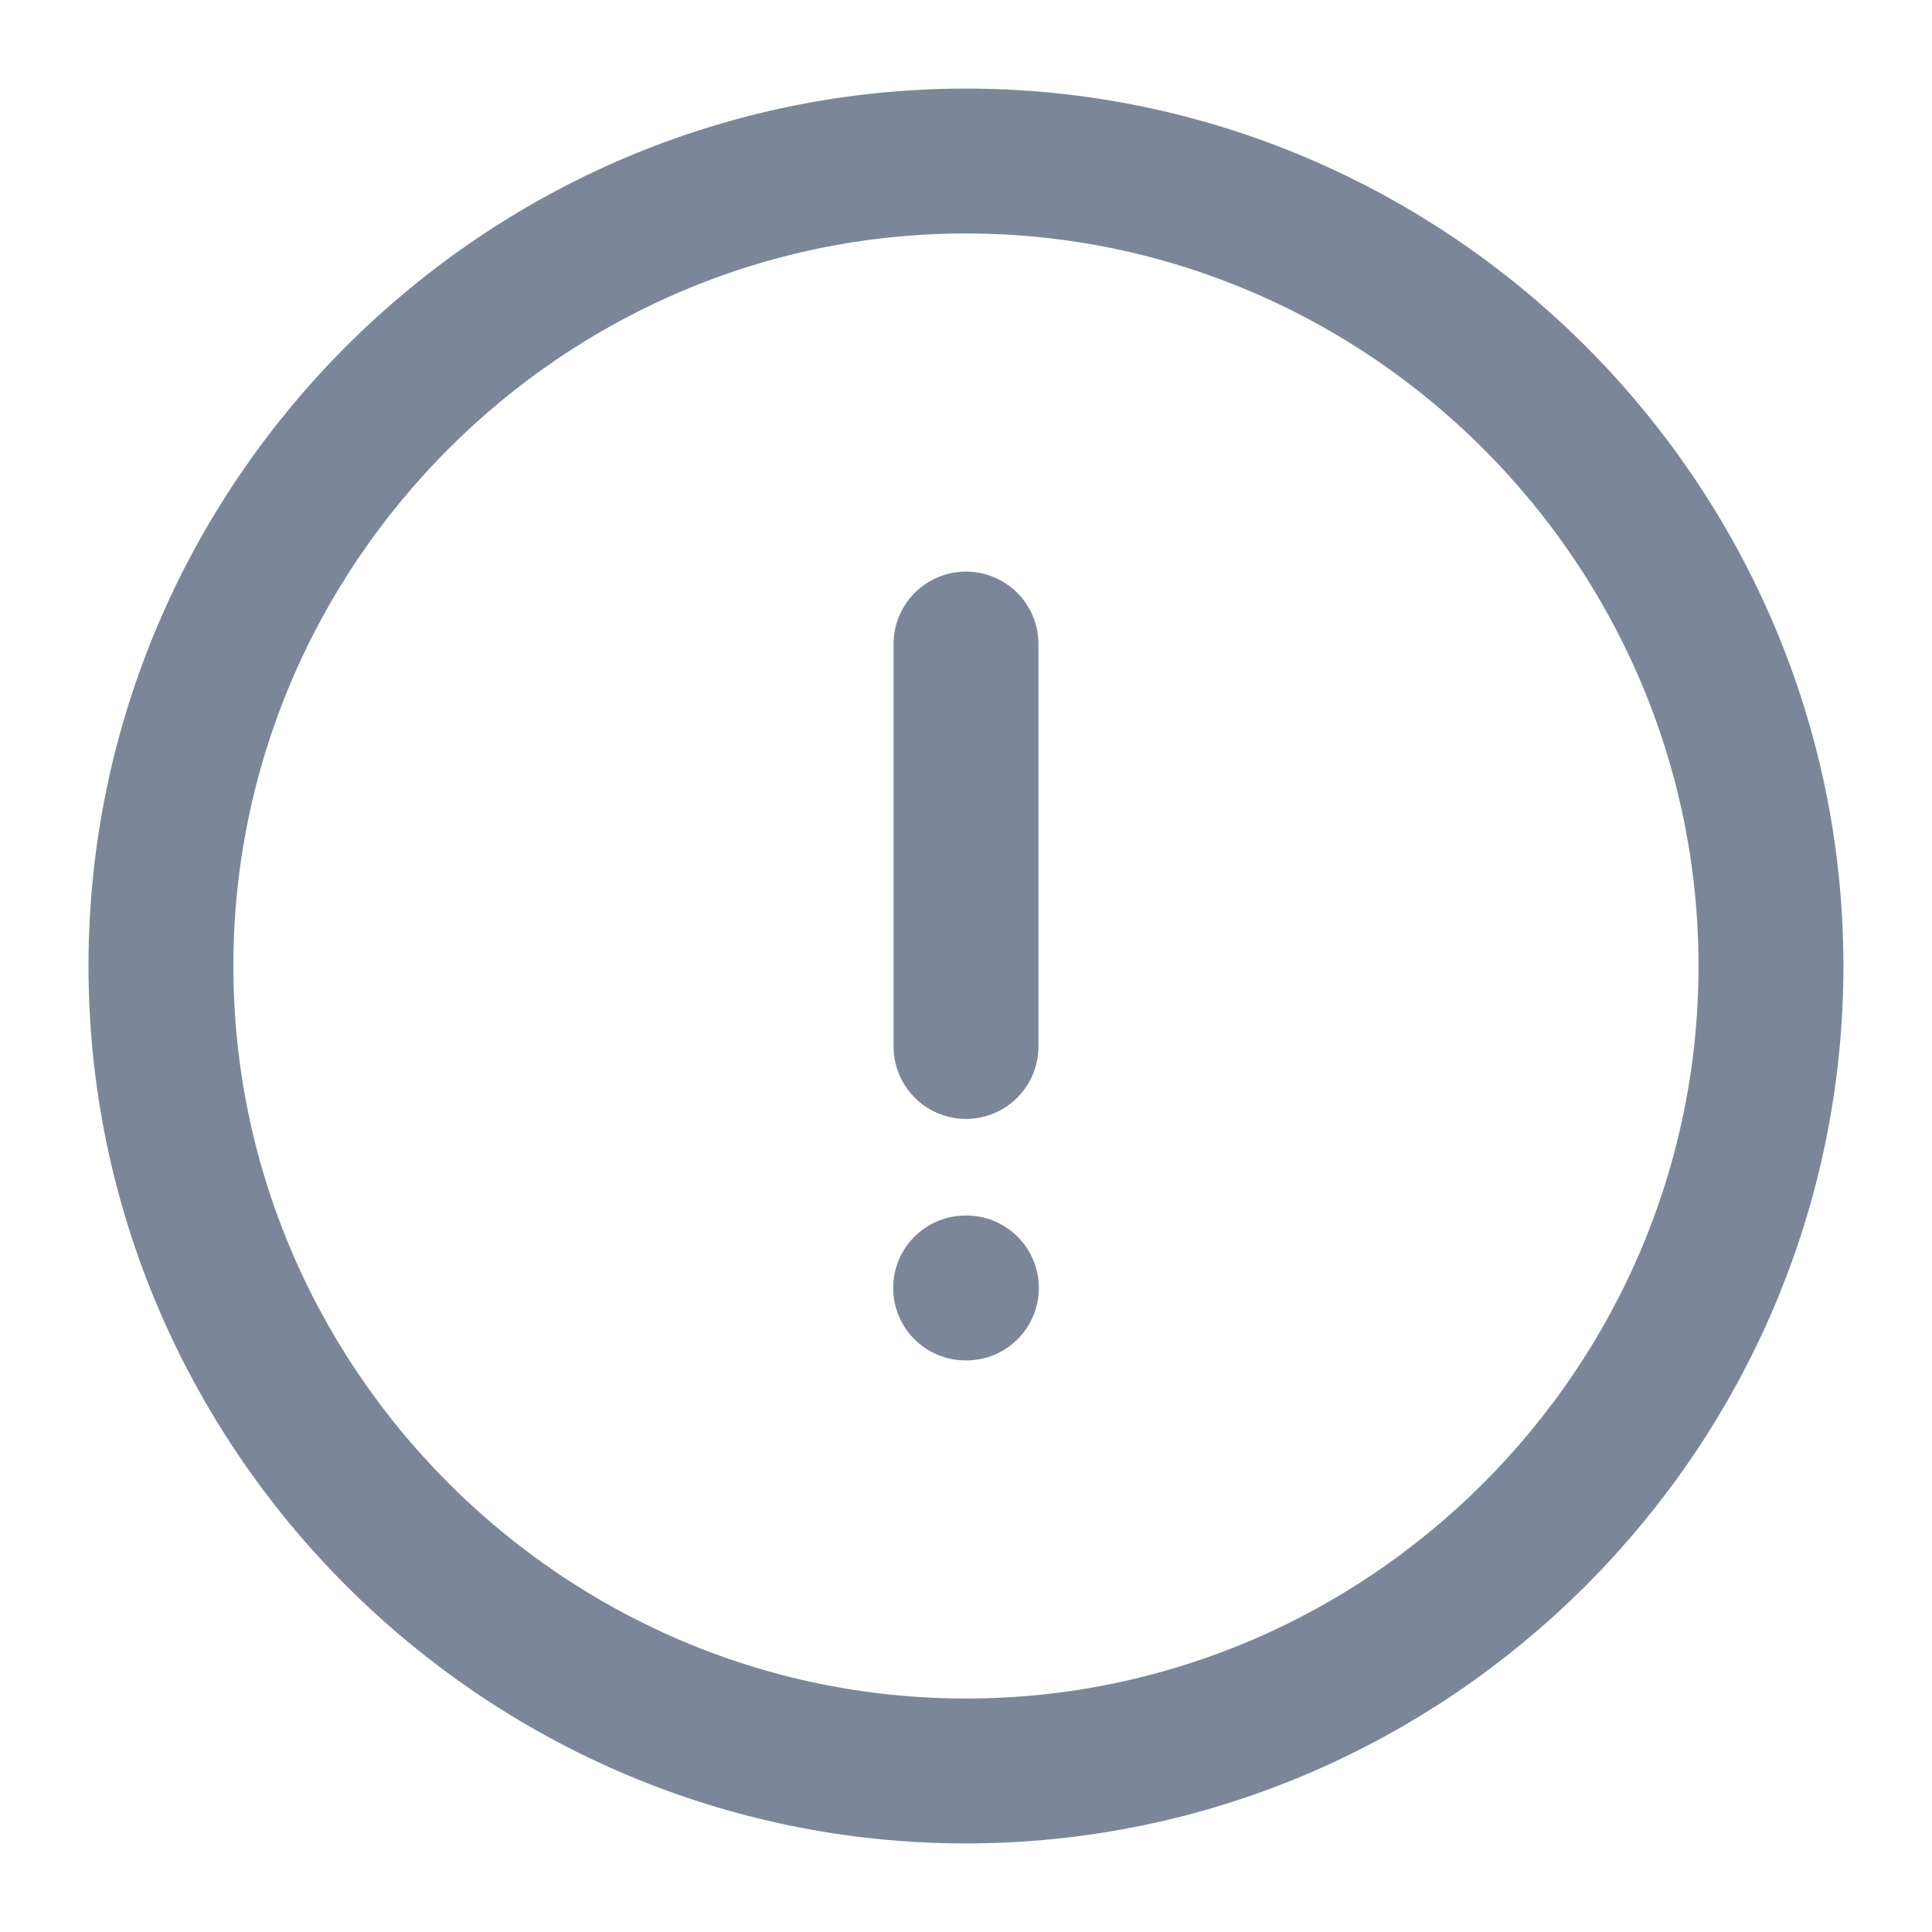
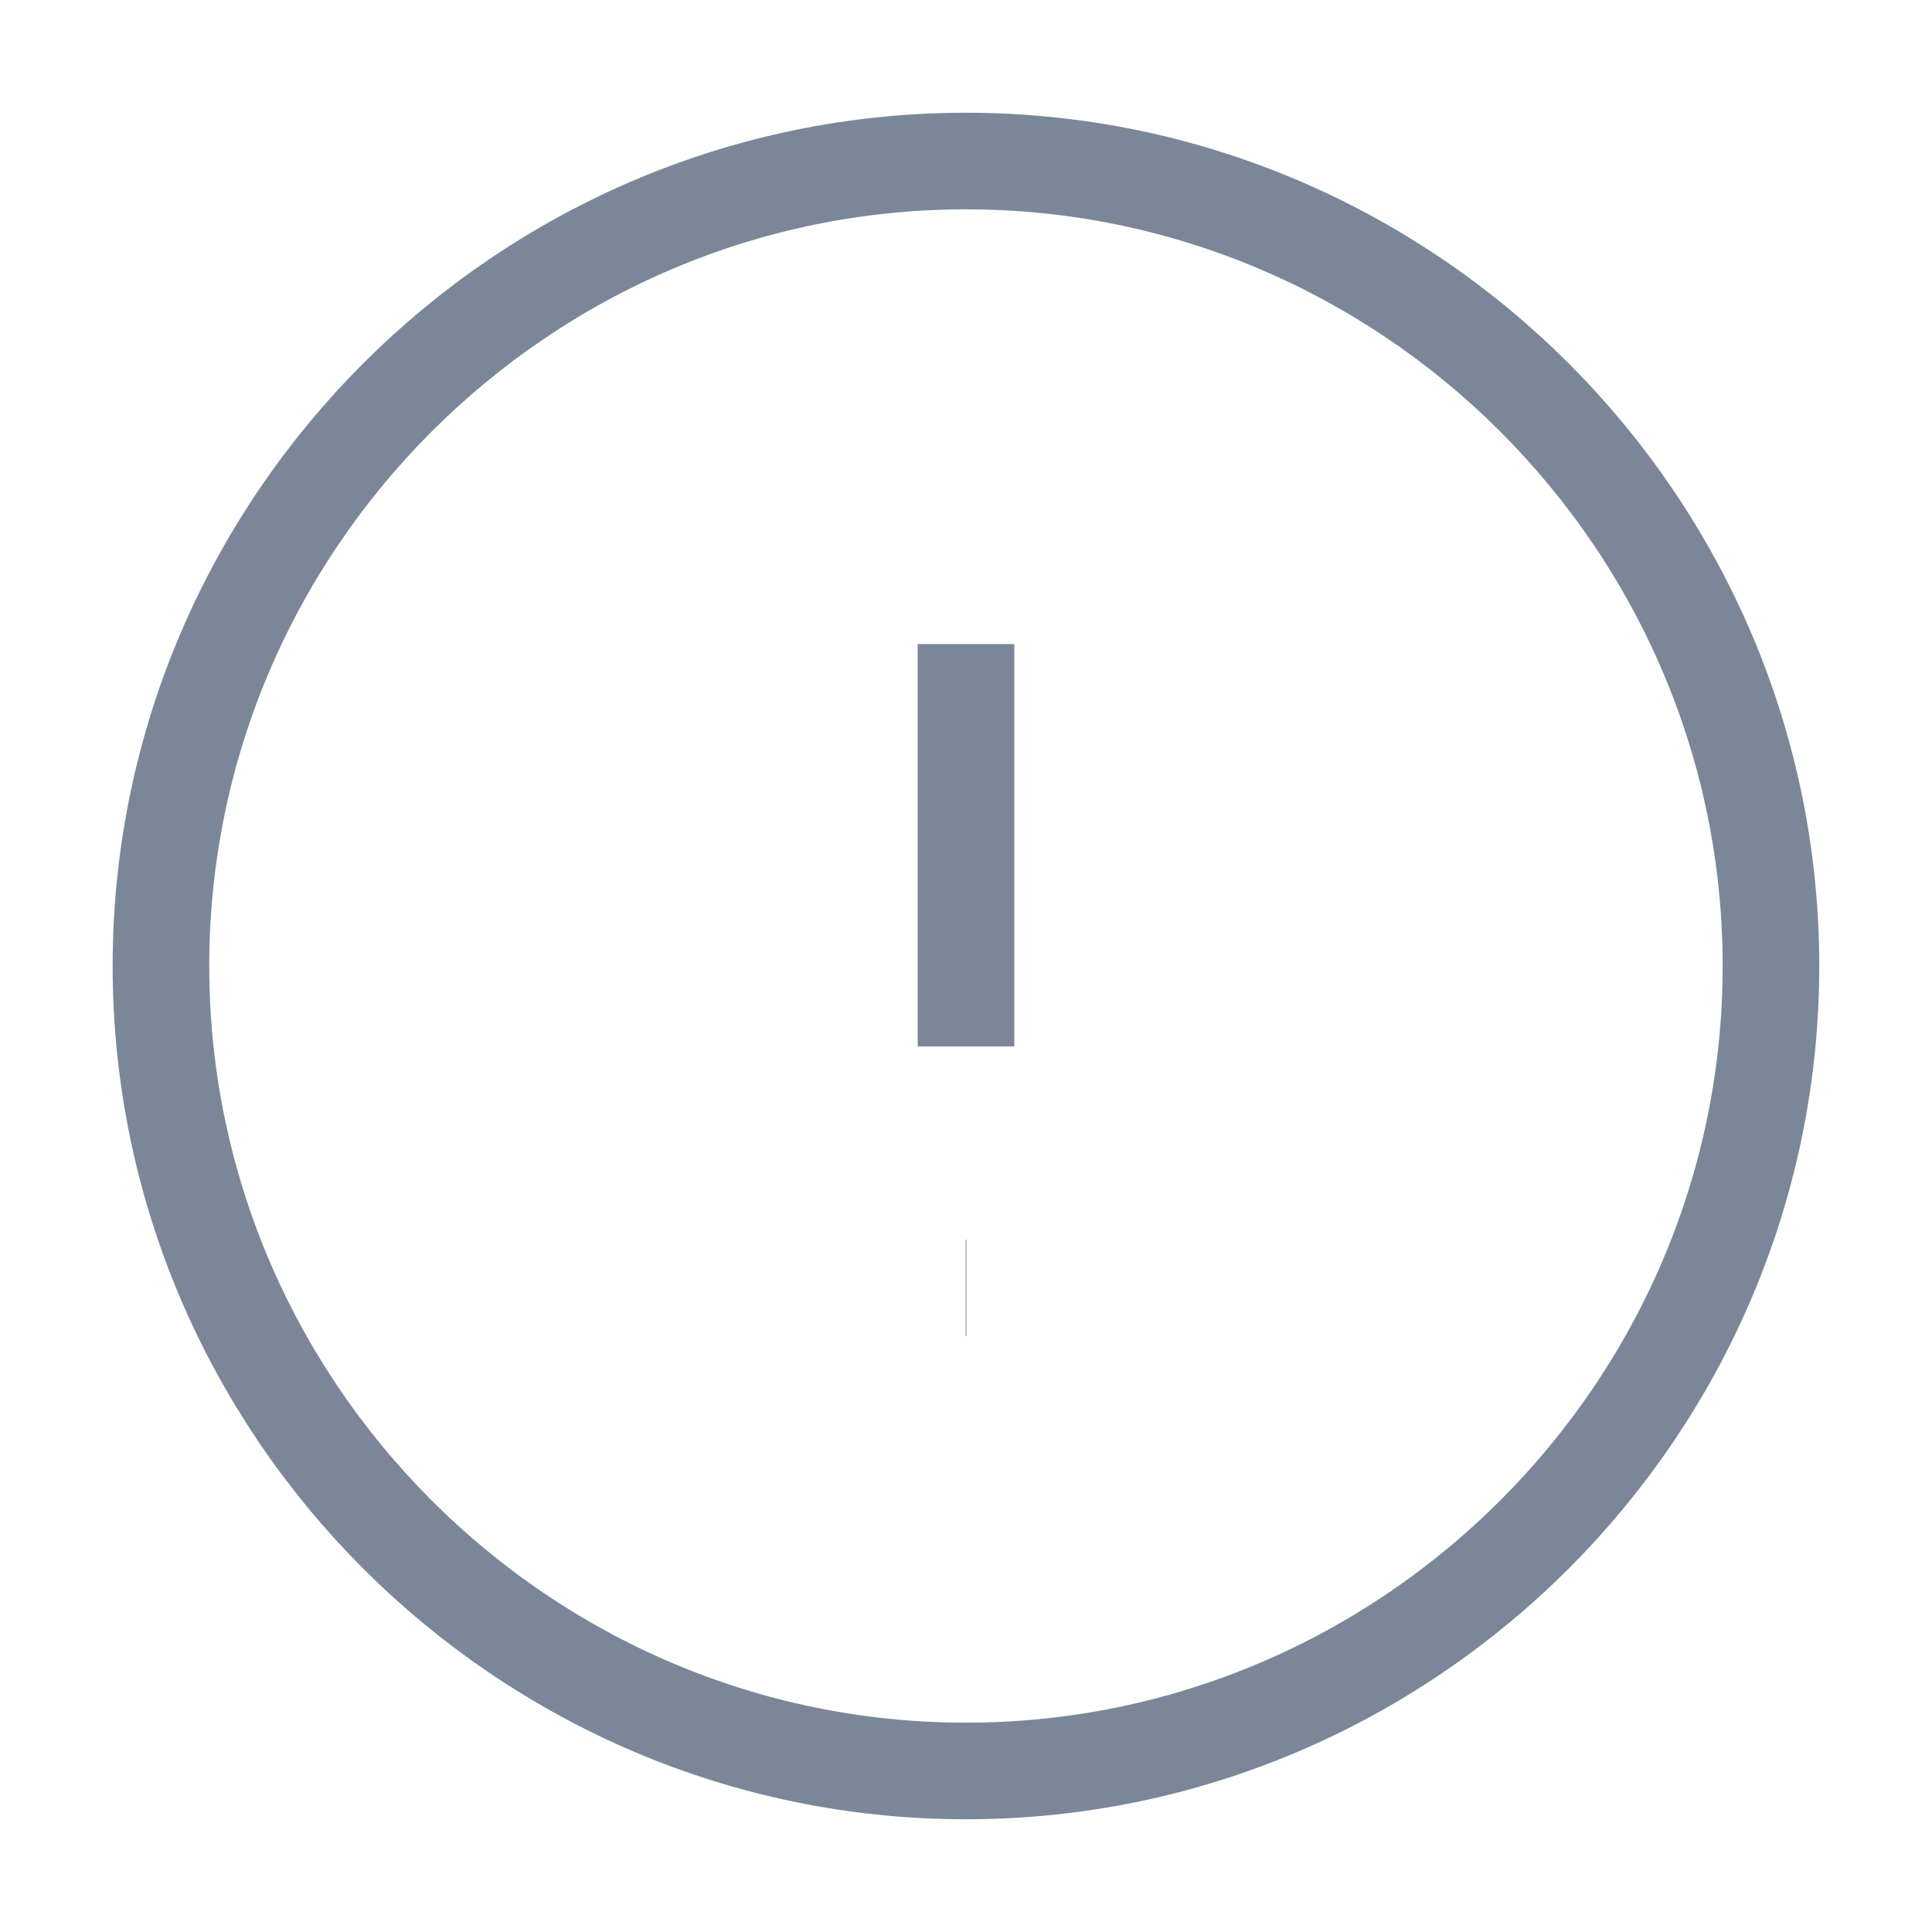
<svg xmlns="http://www.w3.org/2000/svg" width="20" height="20" viewBox="0 0 20 20" fill="none">
-   <path d="M9.999 18.333C14.583 18.333 18.333 14.583 18.333 10C18.333 5.417 14.583 1.667 9.999 1.667C5.416 1.667 1.666 5.417 1.666 10C1.666 14.583 5.416 18.333 9.999 18.333Z" stroke="#7B8799" stroke-width="1.5" stroke-linecap="round" stroke-linejoin="round" />
-   <path d="M10 6.667V10.833" stroke="#7B8799" stroke-width="1.5" stroke-linecap="round" stroke-linejoin="round" />
-   <path d="M9.996 13.333H10.004" stroke="#7B8799" stroke-width="1.5" stroke-linecap="round" stroke-linejoin="round" />
+   <path d="M9.999 18.333C14.583 18.333 18.333 14.583 18.333 10C18.333 5.417 14.583 1.667 9.999 1.667C5.416 1.667 1.666 5.417 1.666 10C1.666 14.583 5.416 18.333 9.999 18.333Z" stroke="#7B8799" strokeWidth="1.5" strokeLinecap="round" stroke-linejoin="round" />
+   <path d="M10 6.667V10.833" stroke="#7B8799" strokeWidth="1.5" strokeLinecap="round" stroke-linejoin="round" />
+   <path d="M9.996 13.333H10.004" stroke="#7B8799" strokeWidth="1.5" strokeLinecap="round" stroke-linejoin="round" />
</svg>
